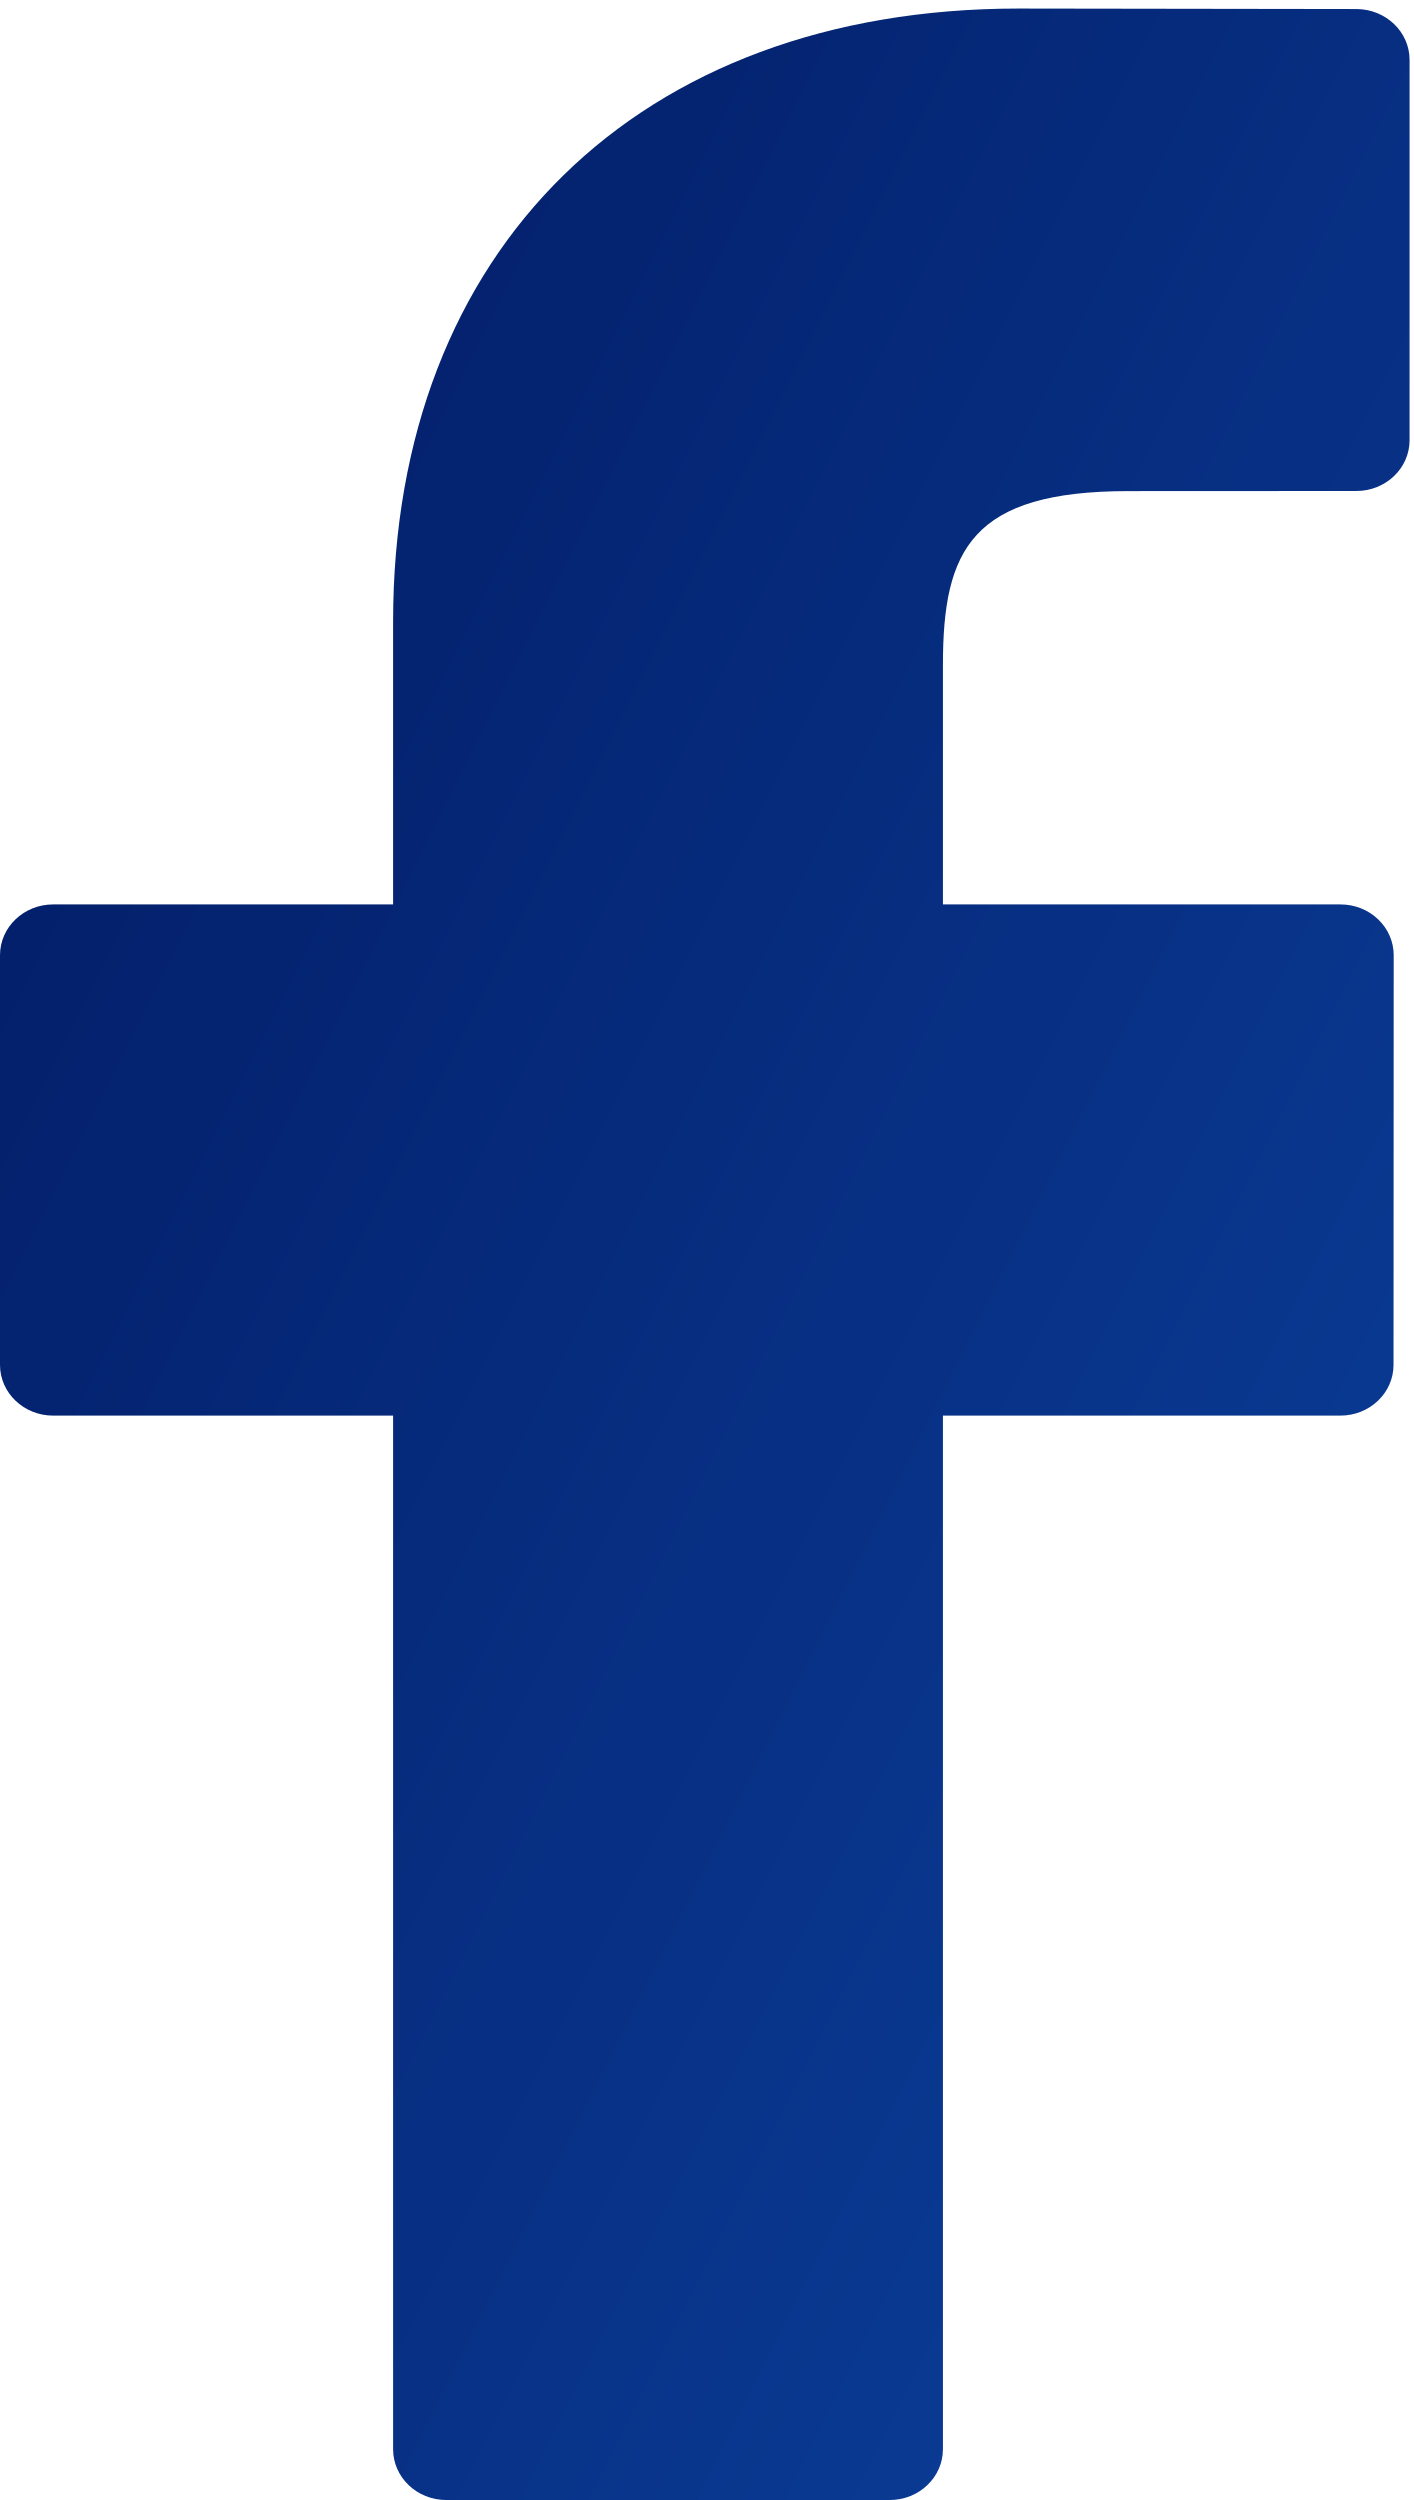
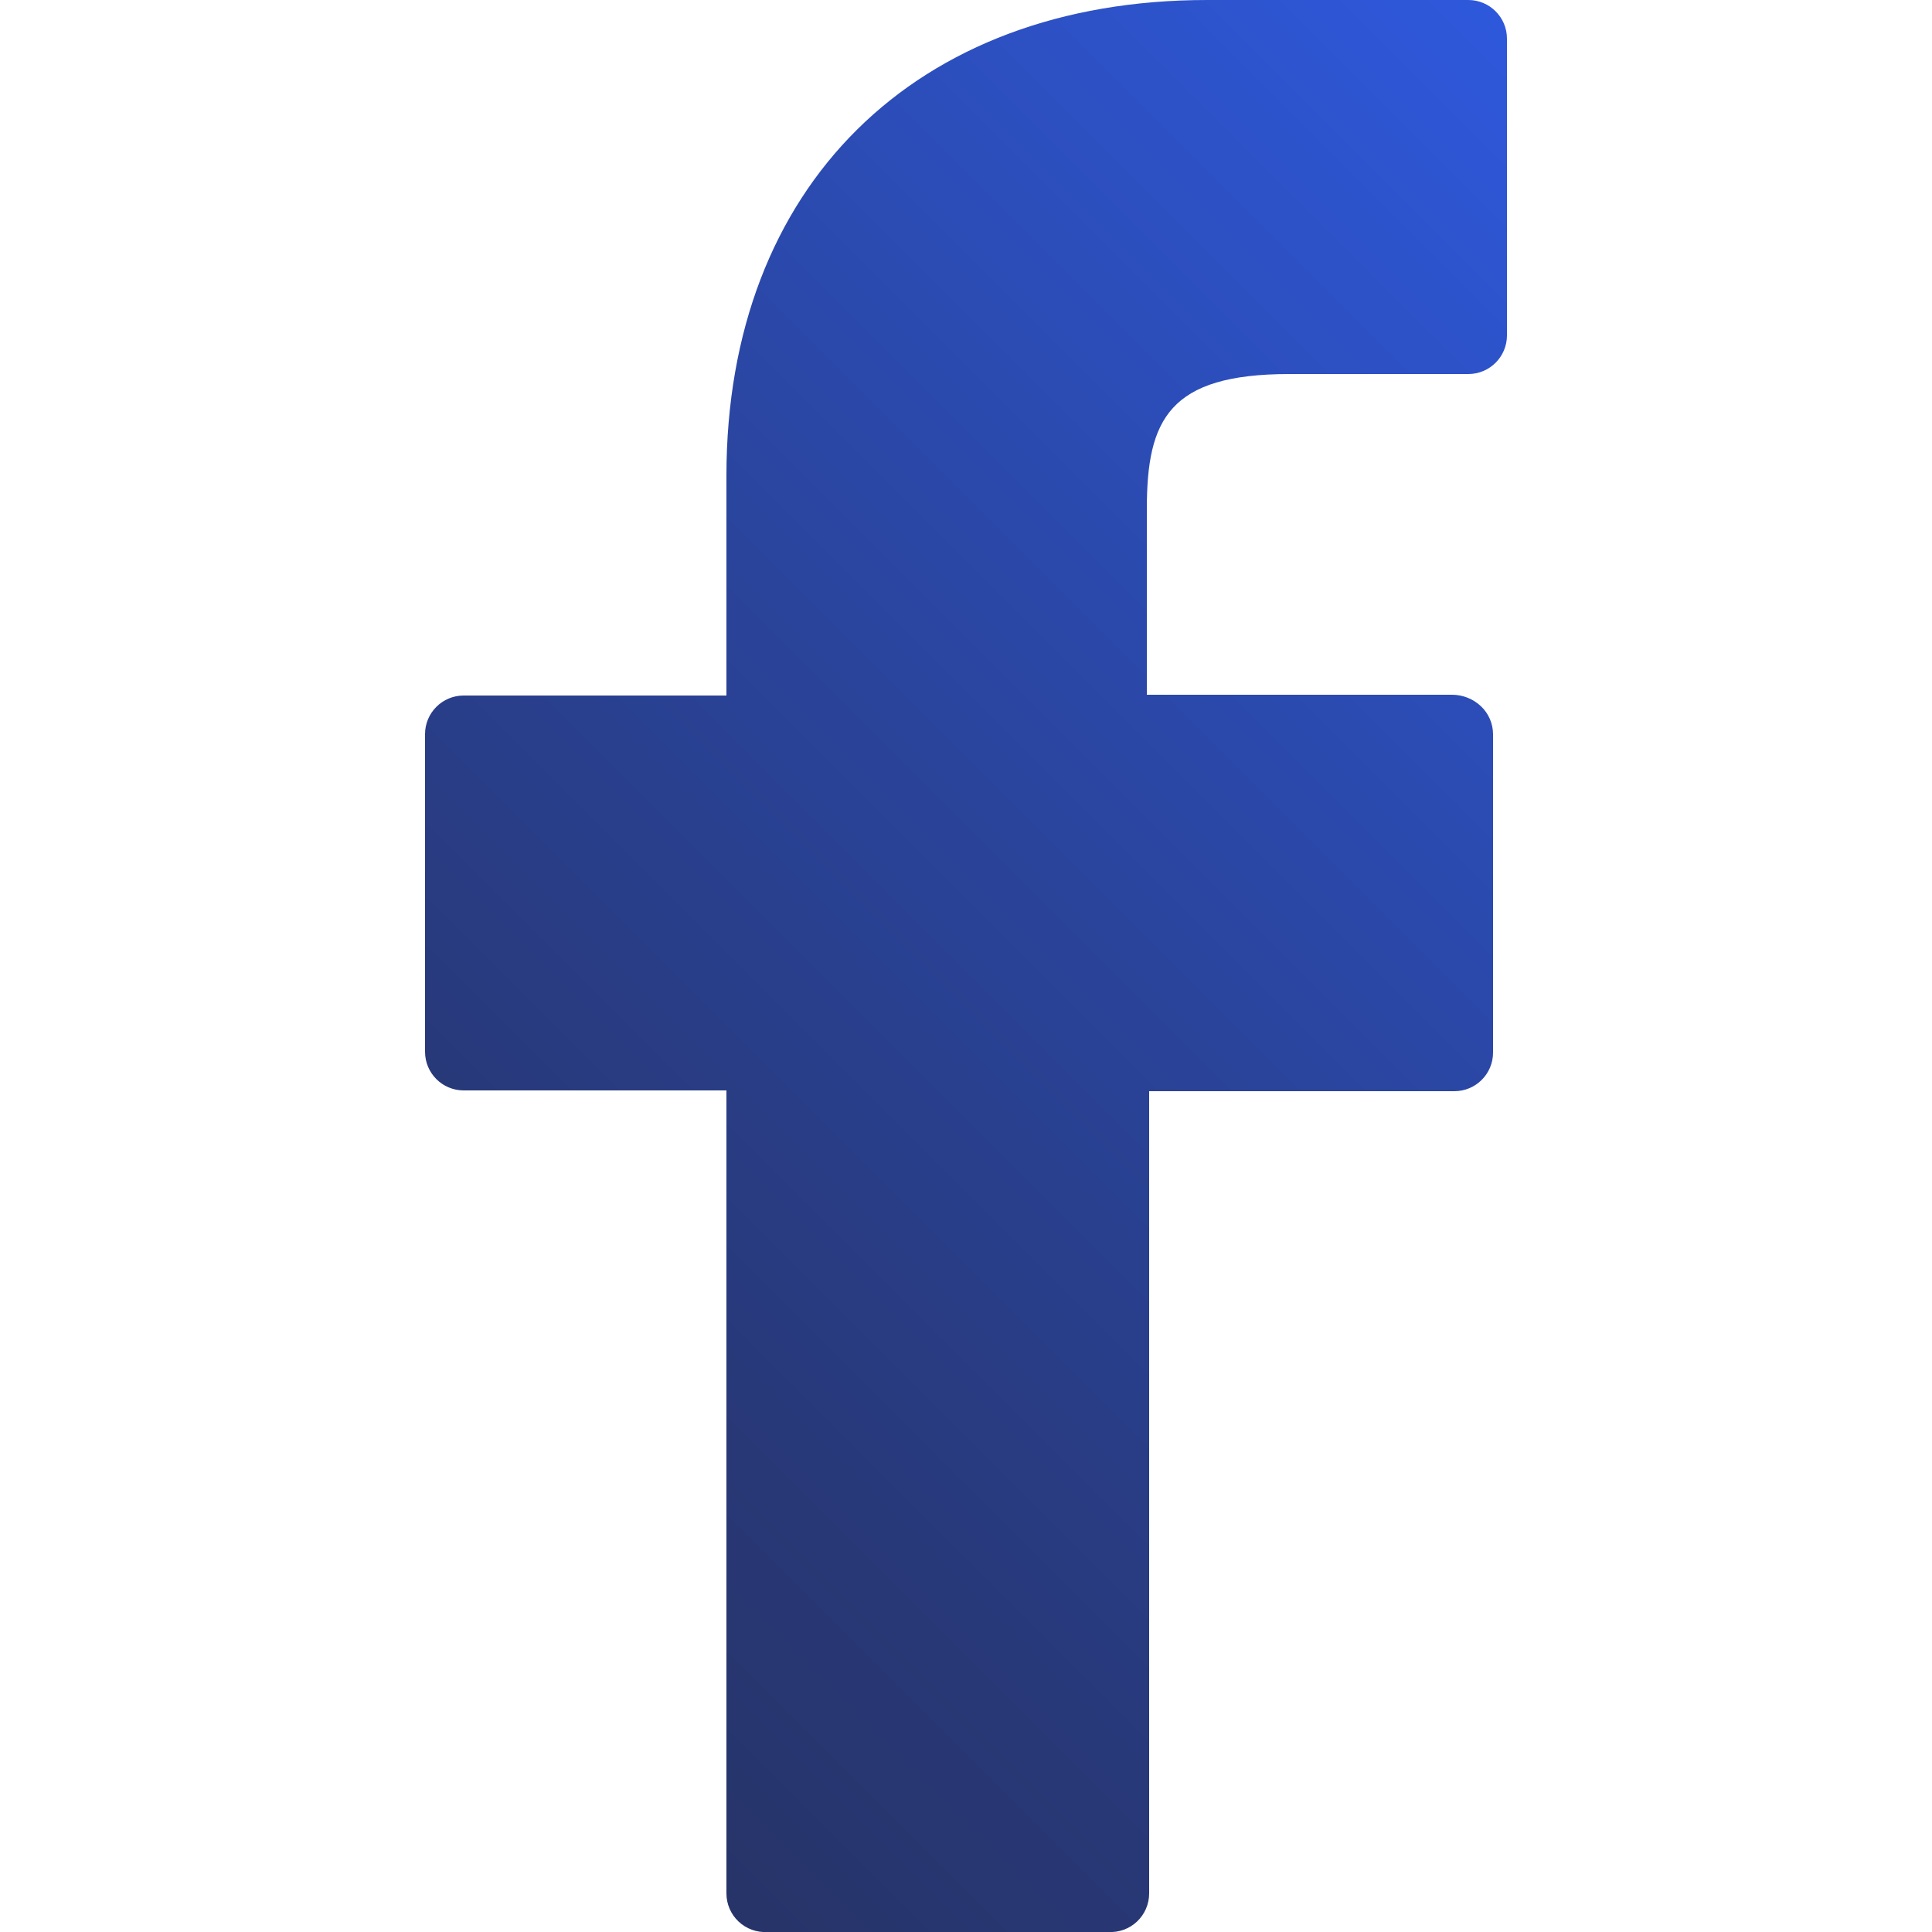
- <svg xmlns="http://www.w3.org/2000/svg" width="26" height="46" viewBox="0 0 26 46" version="1.1">
-   <g id="Canvas" fill="none">
-     <path id="004-facebook-logo" fill-rule="evenodd" clip-rule="evenodd" d="M 24.959 0.009L 18.738 0C 11.749 0 7.233 4.428 7.233 11.282L 7.233 16.484L 0.978 16.484C 0.438 16.484 0 16.902 0 17.419L 0 24.956C 0 25.472 0.438 25.89 0.978 25.89L 7.233 25.89L 7.233 44.908C 7.233 45.424 7.67 45.843 8.211 45.843L 16.371 45.843C 16.912 45.843 17.35 45.424 17.35 44.908L 17.35 25.89L 24.663 25.89C 25.203 25.89 25.641 25.472 25.641 24.956L 25.644 17.419C 25.644 17.171 25.541 16.933 25.357 16.758C 25.174 16.582 24.925 16.484 24.665 16.484L 17.35 16.484L 17.35 12.074C 17.35 9.954 17.878 8.879 20.767 8.879L 24.958 8.877C 25.498 8.877 25.936 8.458 25.936 7.943L 25.936 0.944C 25.936 0.428 25.498 0.011 24.959 0.009Z" transform="translate(0 0.157364)" fill="url(#paint0_linear)" />
-   </g>
+ <svg xmlns="http://www.w3.org/2000/svg" id="Layer_1" data-name="Layer 1" viewBox="0 0 50 50">
  <defs>
-     <linearGradient id="paint0_linear" x2="1" gradientUnits="userSpaceOnUse" gradientTransform="matrix(51.5629 76.5657 -43.3171 91.1409 -6.90225 -2.6112)">
-       <stop stop-color="#001358" />
-       <stop offset="1" stop-color="#125AC4" />
+     <style>.cls-1{fill:url(#linear-gradient);}</style>
+     <linearGradient id="linear-gradient" x1="10.87" y1="41.46" x2="45.36" y2="6.97" gradientUnits="userSpaceOnUse">
+       <stop offset="0" stop-color="#273469" />
+       <stop offset="0.18" stop-color="#283877" />
+       <stop offset="0.51" stop-color="#2a449b" />
+       <stop offset="0.95" stop-color="#2e56d5" />
+       <stop offset="1" stop-color="#2e58db" />
    </linearGradient>
  </defs>
+   <g id="Page-1">
+     <g id="iPhone-8">
+       <g id="facebook">
+         <path id="_004-facebook-logo" data-name="004-facebook-logo" class="cls-1" d="M38,0H31.24C23.68,0,18.8,4.83,18.8,12.31V18H12a1,1,0,0,0-1,1v8.22a1,1,0,0,0,1,1H18.8V49a1,1,0,0,0,1.06,1h8.82a1,1,0,0,0,1.06-1V28.24h7.9a1,1,0,0,0,1-1V19a1,1,0,0,0-.31-.72,1.09,1.09,0,0,0-.75-.3h-7.9V13.17c0-2.31.57-3.49,3.69-3.49H38a1,1,0,0,0,1-1V1A1,1,0,0,0,38,0Z" />
+       </g>
+     </g>
+   </g>
</svg>
